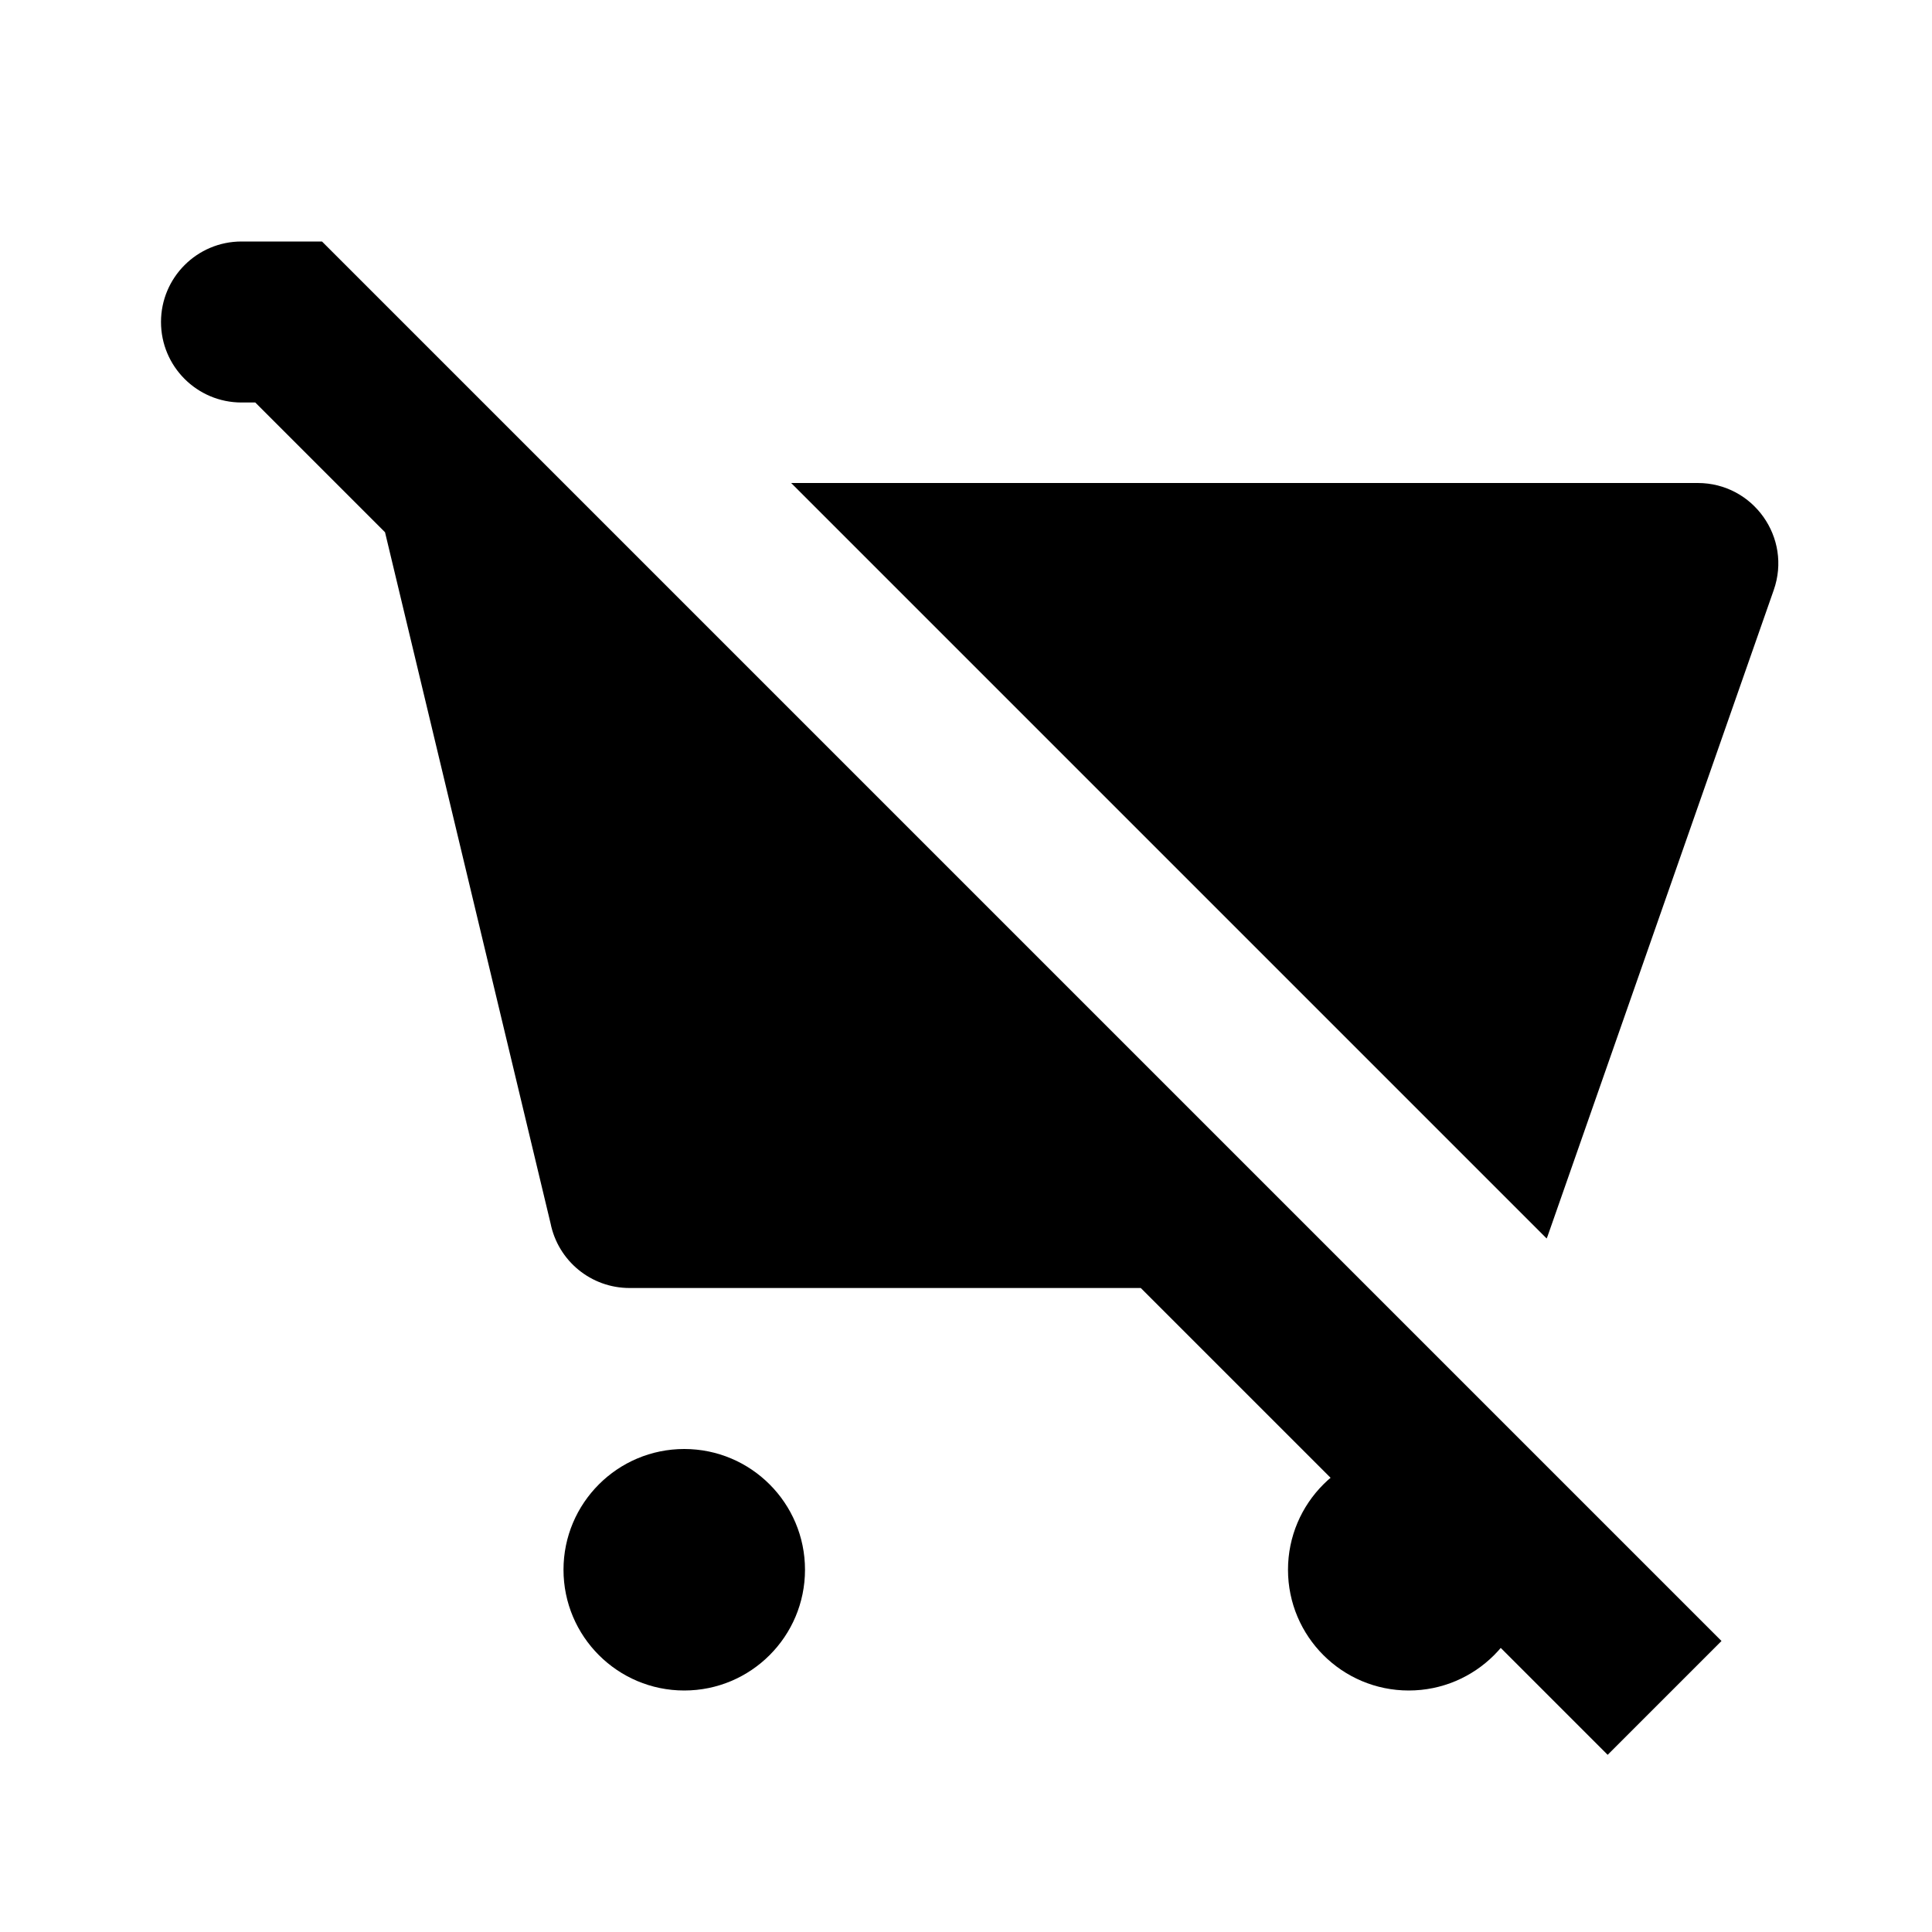
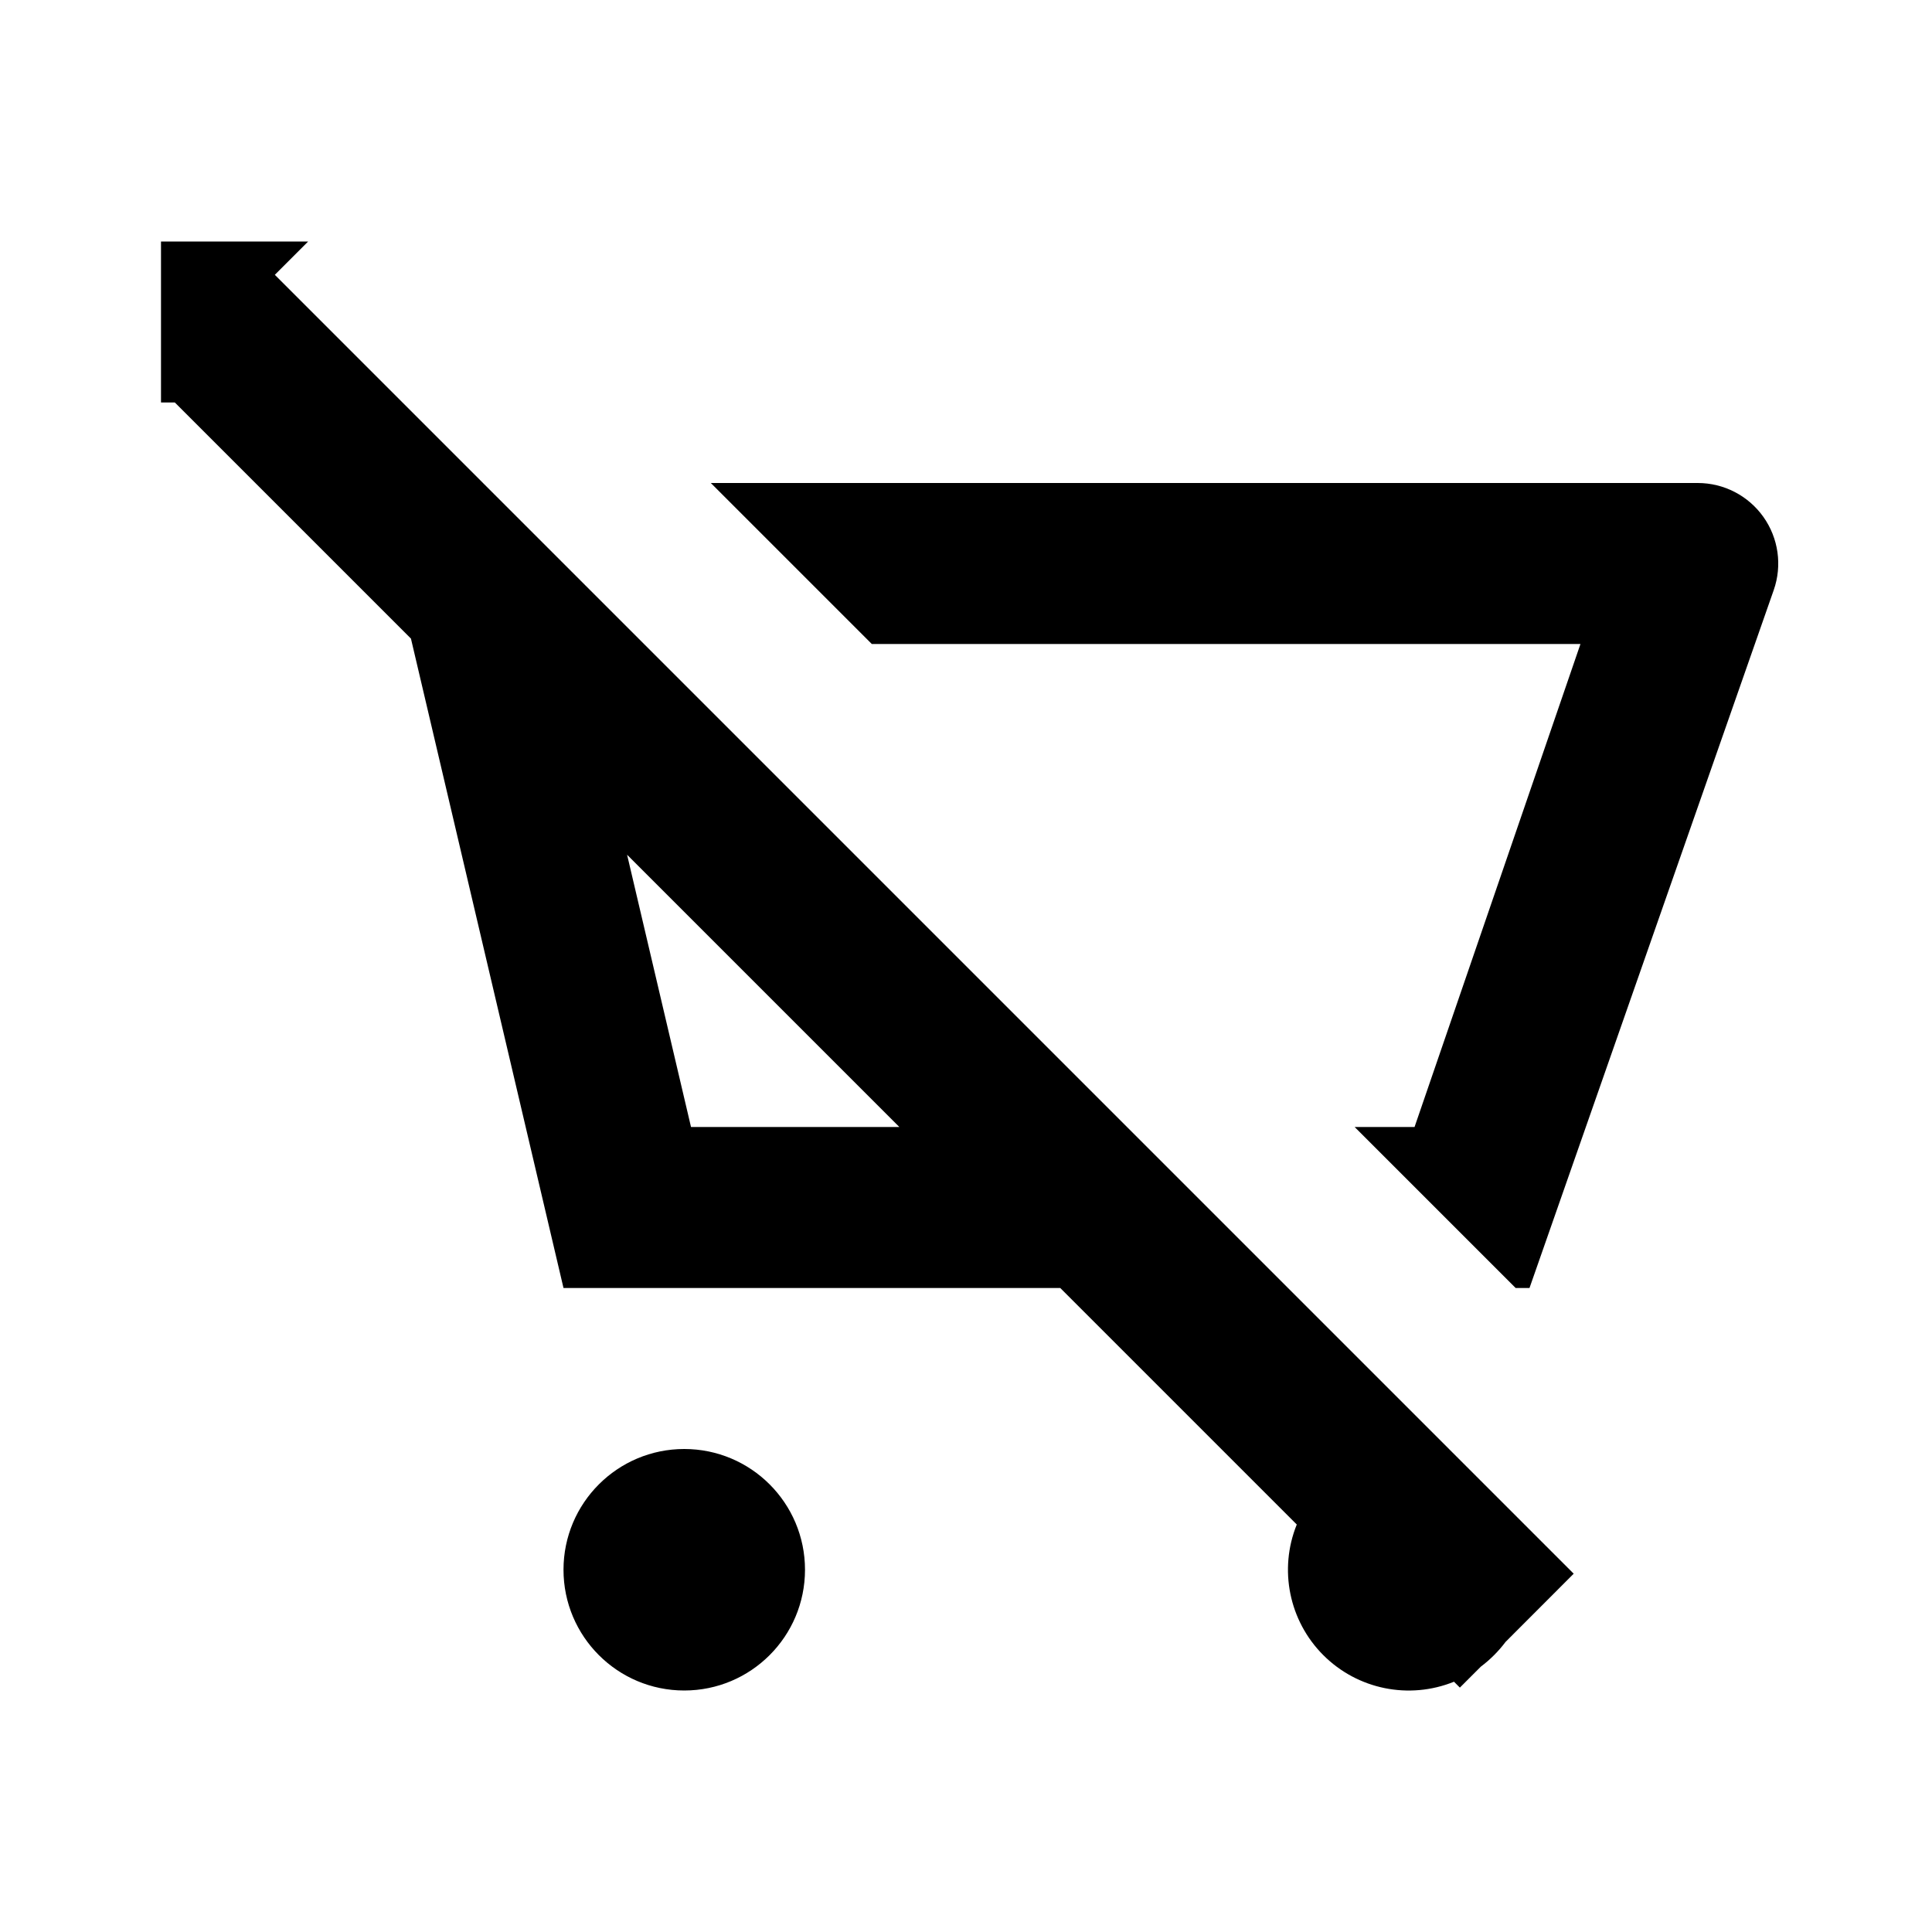
- <svg width="24" height="24" viewBox="0 0 24 24" fill="currentColor">
-   <path d="M19 19.5C19 20.328 18.328 21 17.5 21C16.672 21 16 20.328 16 19.5C16 18.672 16.672 18 17.5 18C18.328 18 19 18.672 19 19.5Z" />
-   <path d="M10 19.5C10 20.328 9.328 21 8.5 21C7.672 21 7 20.328 7 19.5C7 18.672 7.672 18 8.5 18C9.328 18 10 18.672 10 19.5Z" />
-   <path d="M19.213 15.385C19.221 15.367 19.228 15.349 19.234 15.33L22.034 7.33C22.262 6.68 21.779 6 21.09 6H9.828L19.213 15.385Z" />
-   <path d="M4 3H3C2.448 3 2 3.448 2 4C2 4.552 2.448 5 3 5H3.171L4.783 6.612L6.839 15.196C6.933 15.664 7.343 16 7.82 16H14.171L19.971 21.799L21.385 20.385L4 3Z" />
+ <svg width="24" height="24" fill="currentColor" viewBox="0 0 24 24">
+   <path fill-rule="evenodd" d="M3.828 3H2v2h.172l2.933 2.933L7 16h6.171l2.938 2.938a1.5 1.5 0 0 0 1.953 1.953l.073.073.26-.26a1.55 1.55 0 0 0 .308-.308l.846-.847-.695-.695-.708-.708L16 16l-2-2-6-6-4.586-4.586L3.828 3Zm13 11h.744l2.061-6H10.83l-2-2h12.26a1 1 0 0 1 .944 1.33L19 16h-.172l-2-2Zm-8.244 0-.794-3.382L11.172 14H8.584ZM10 19.5a1.5 1.5 0 1 1-3 0 1.5 1.5 0 0 1 3 0Z" clip-rule="evenodd" />
</svg>
